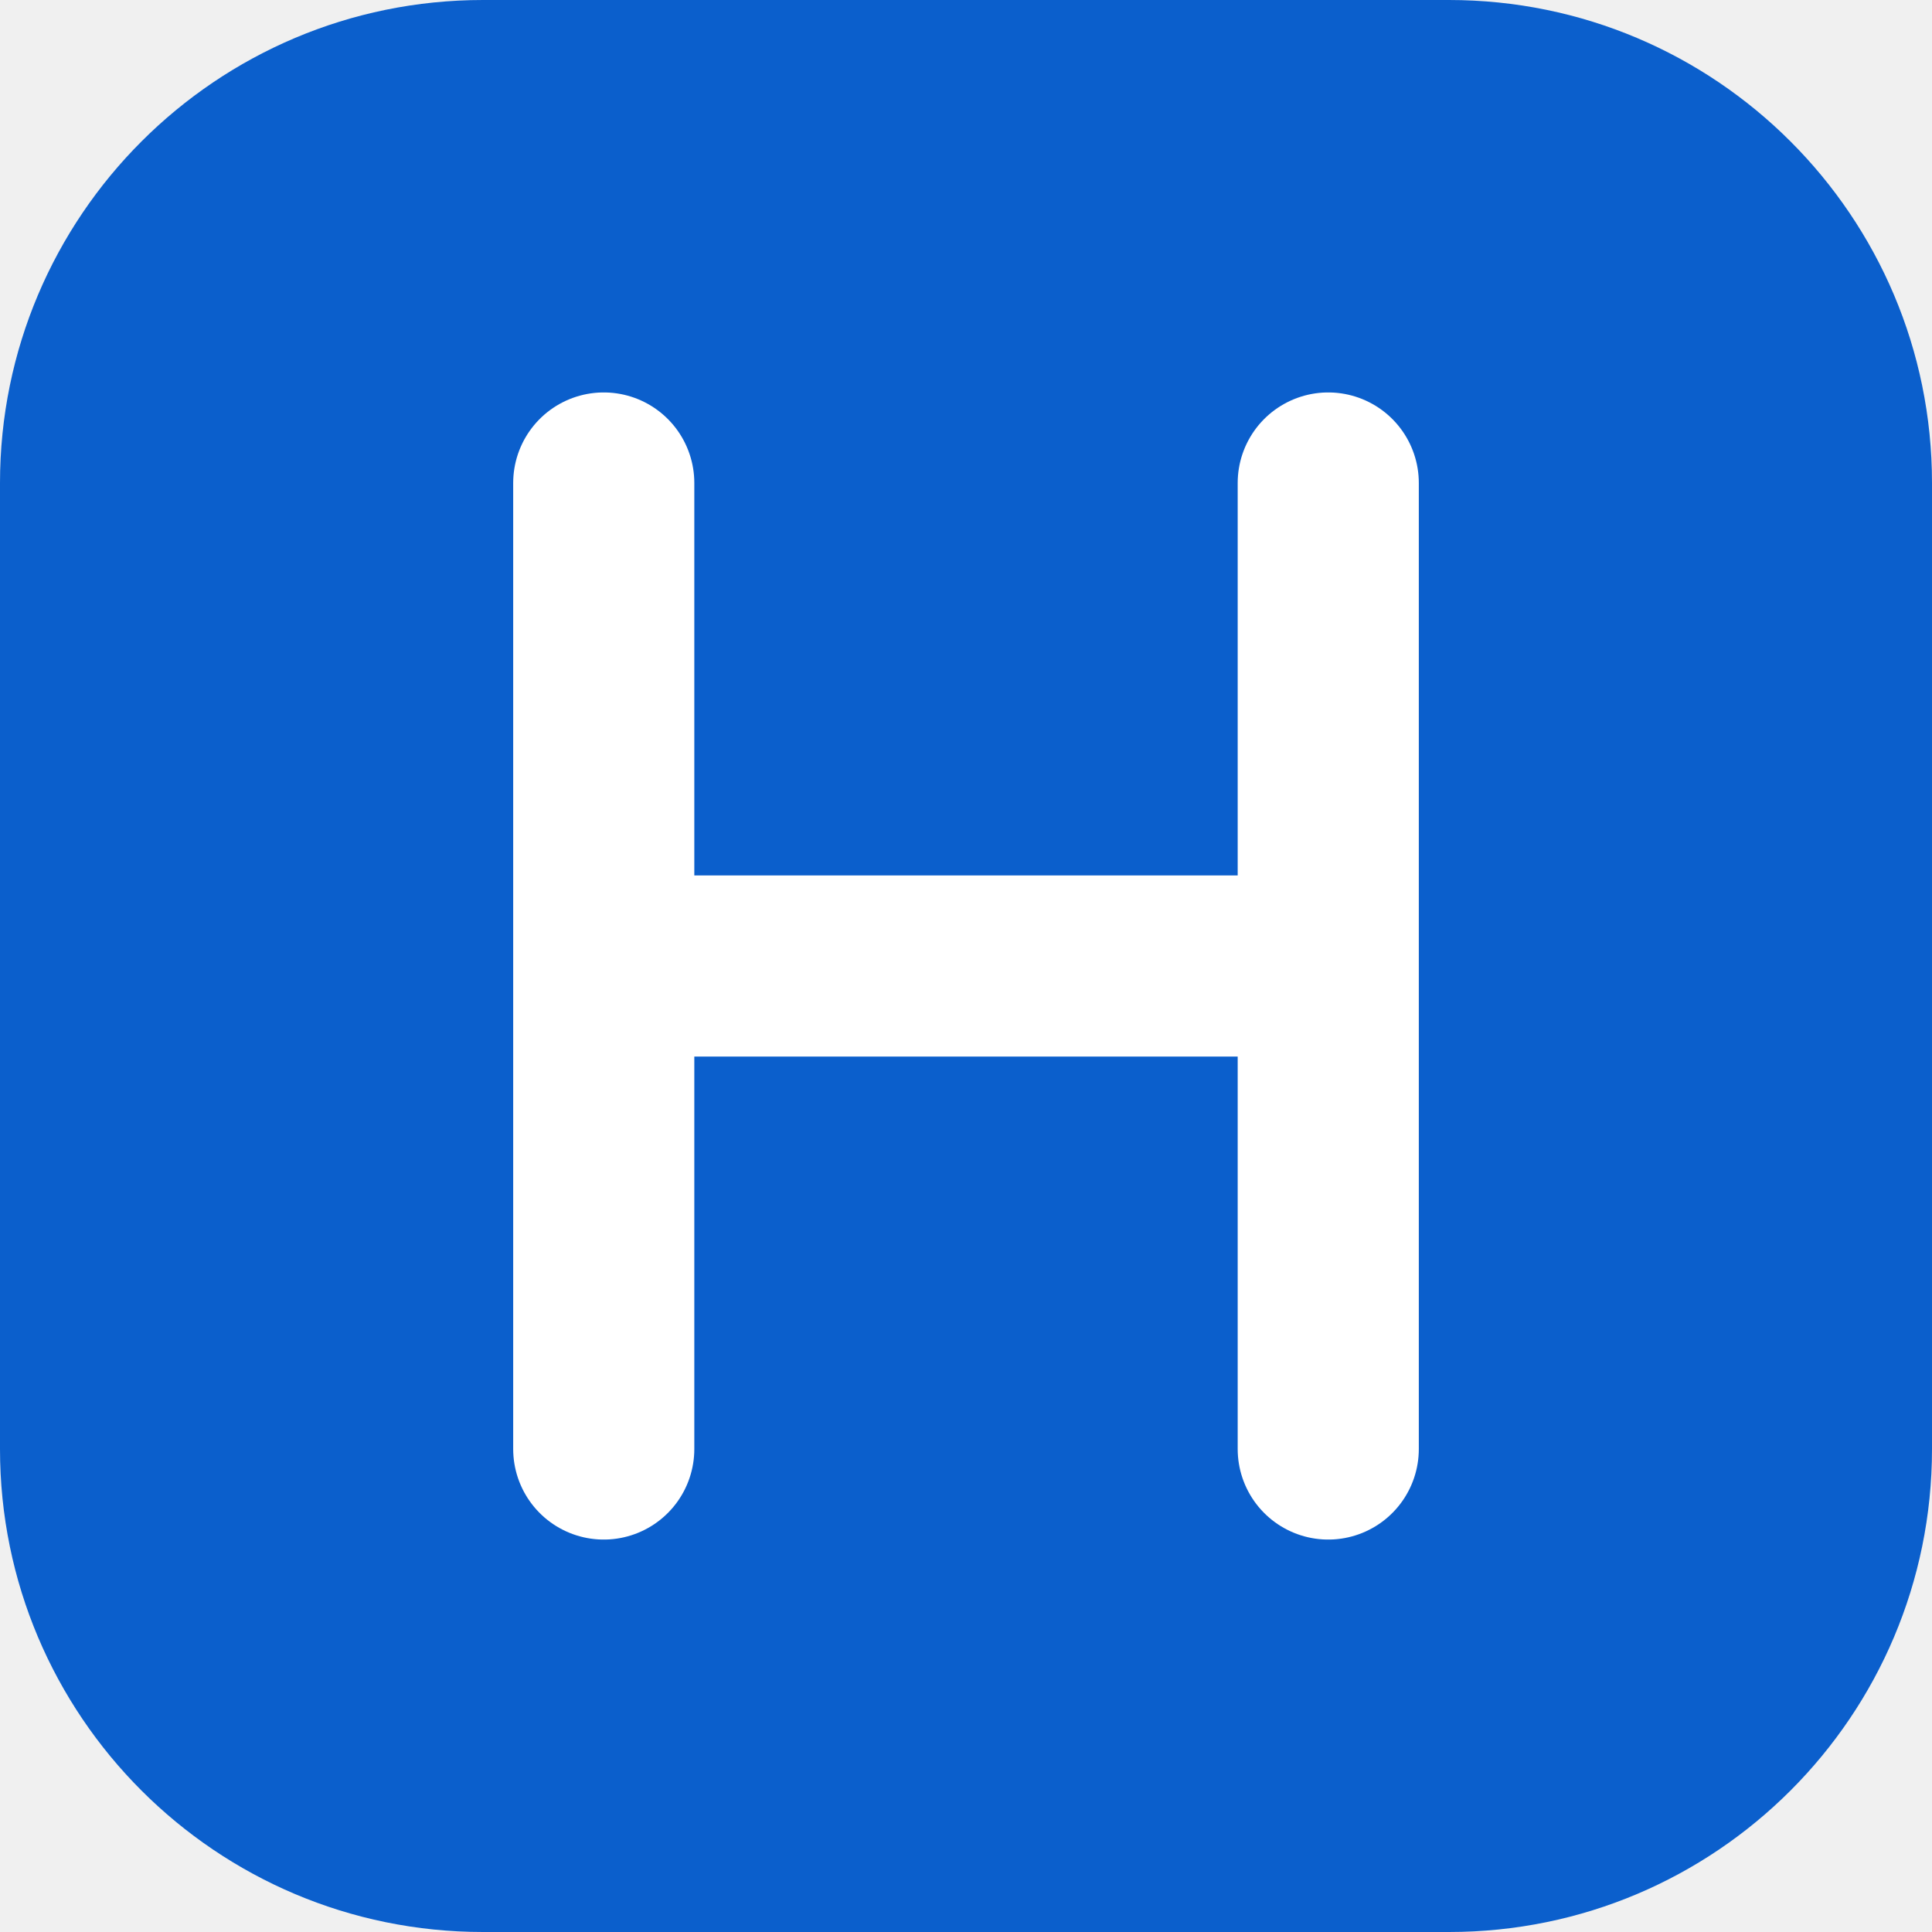
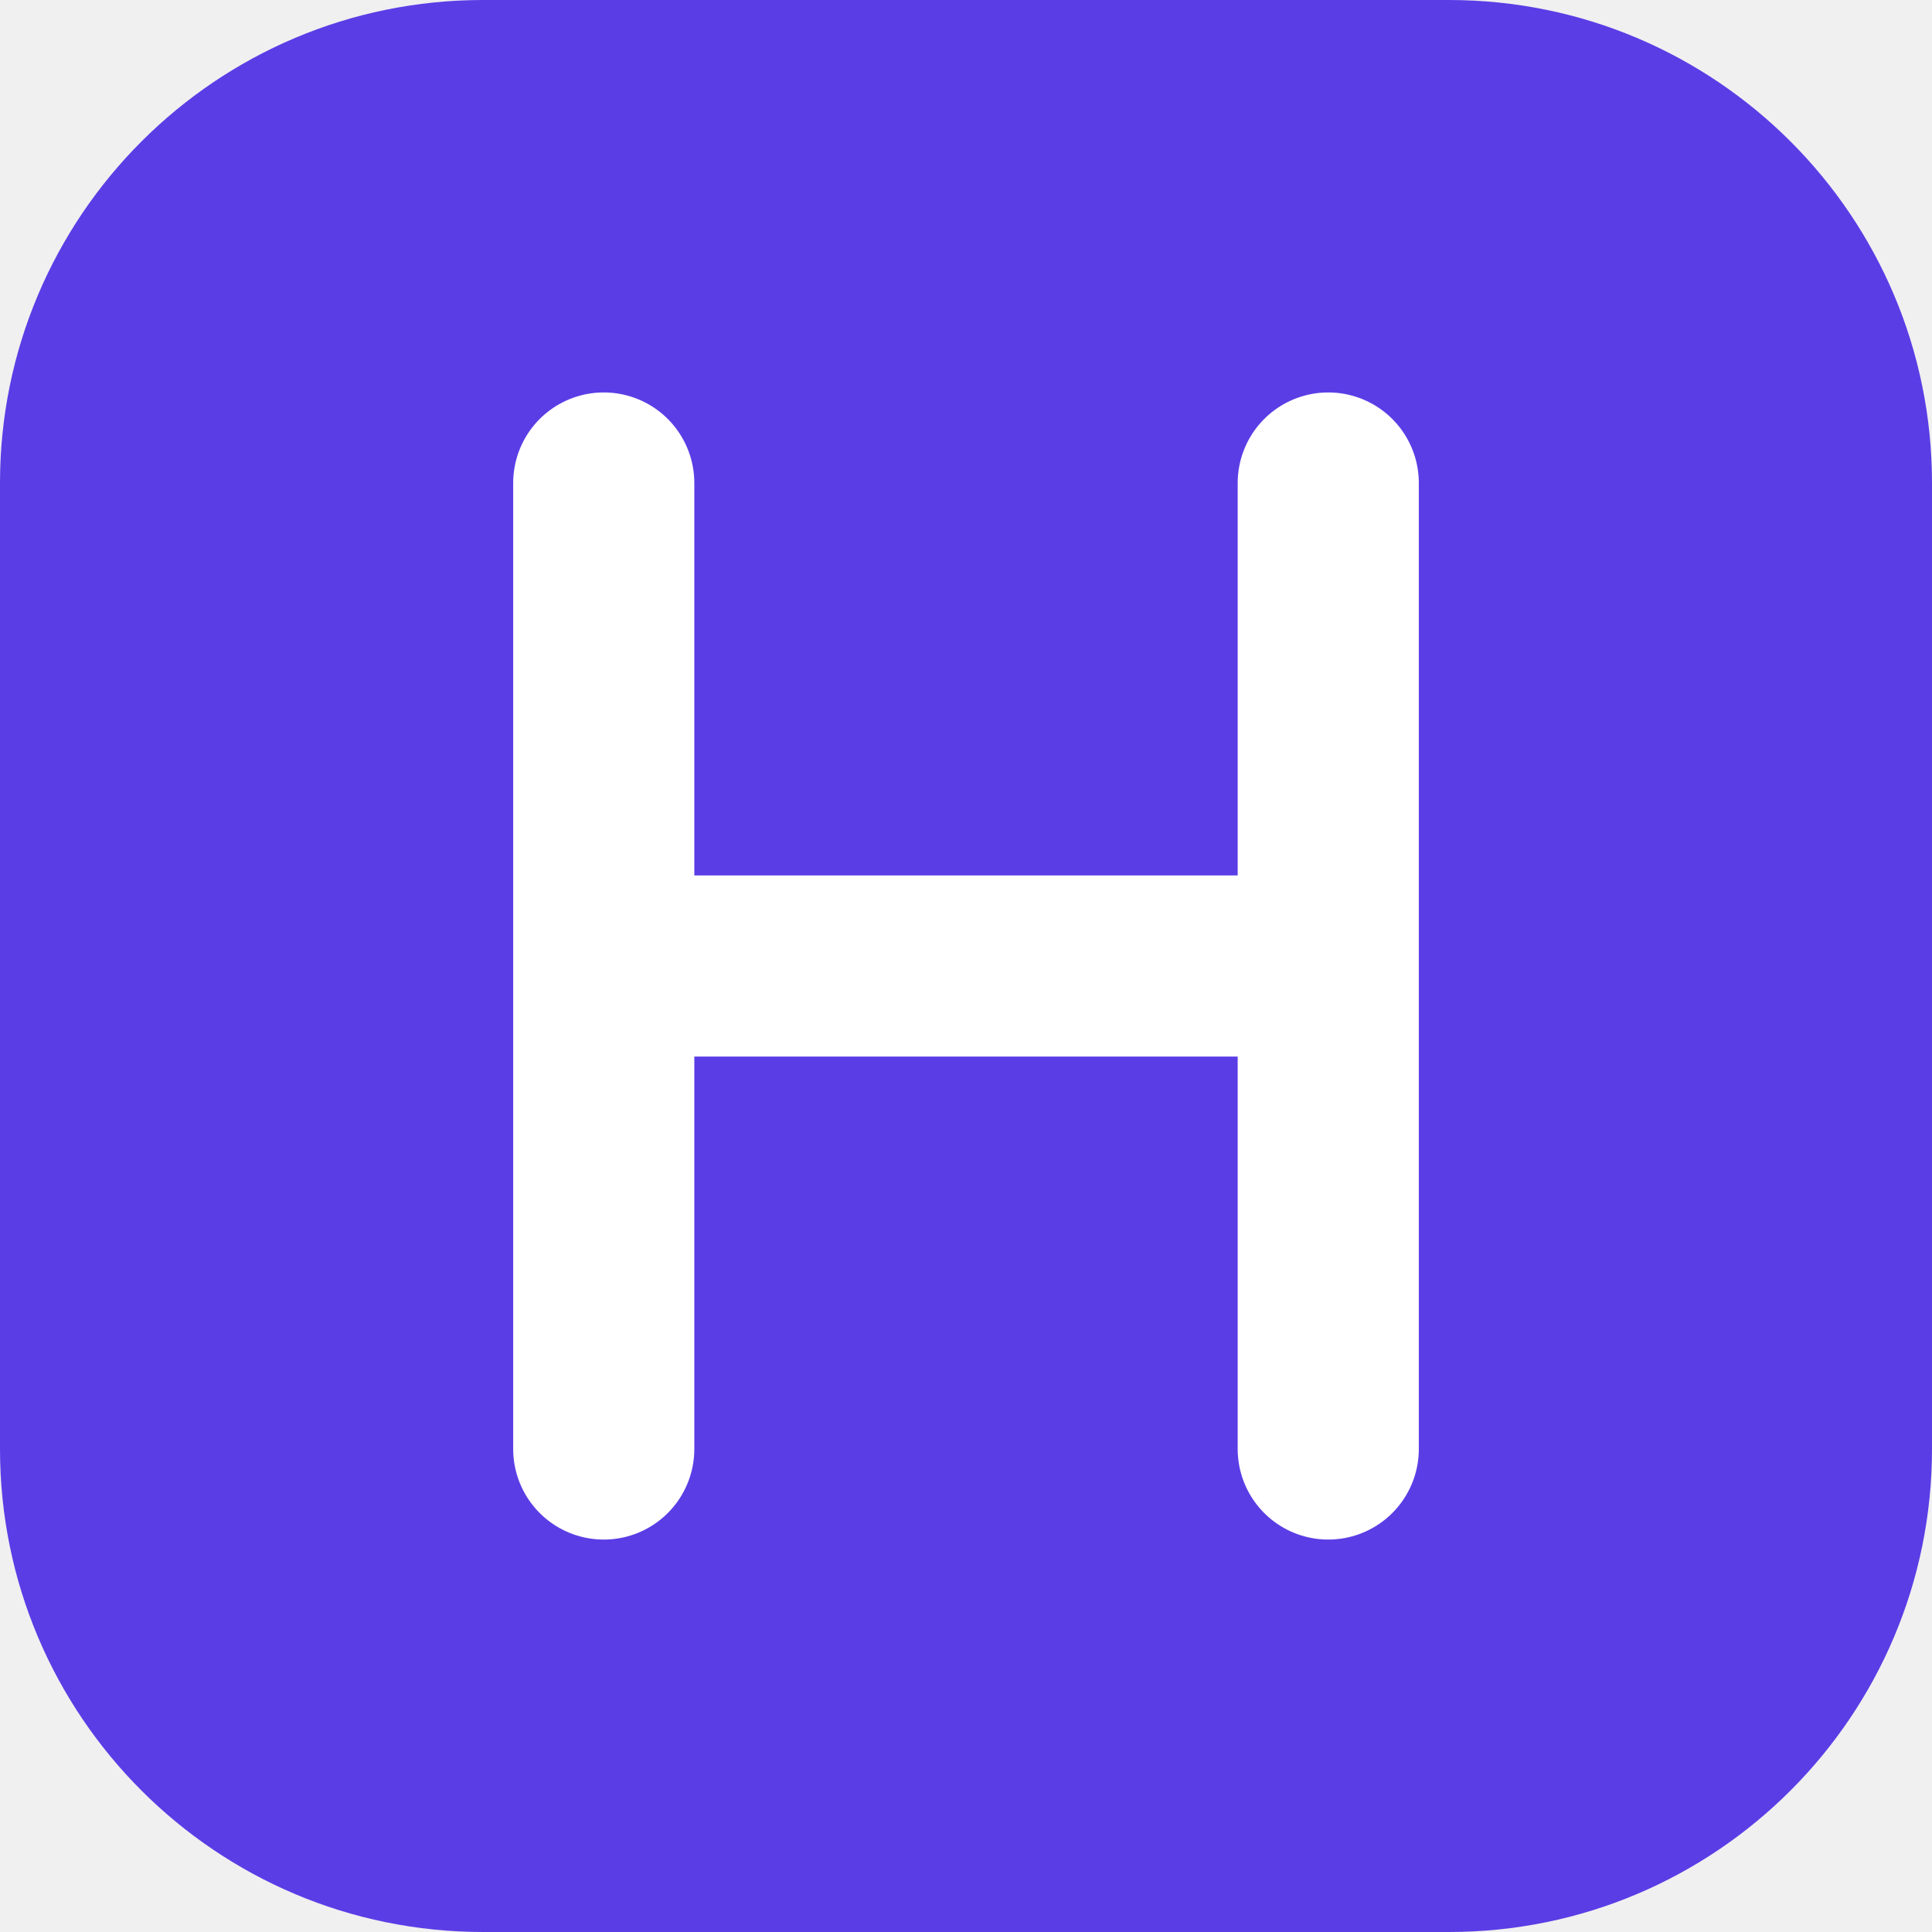
<svg xmlns="http://www.w3.org/2000/svg" viewBox="0 0 32 32">
-   <rect width="32" height="32" rx="8" fill="#0b5fcc" />
+   <rect width="32" height="32" rx="8" fill="#5B3DE6" />
  <path d="M10 8v16M22 8v16M10 16h12" fill="none" stroke="#fff" stroke-width="3" stroke-linecap="round" />
</svg>
